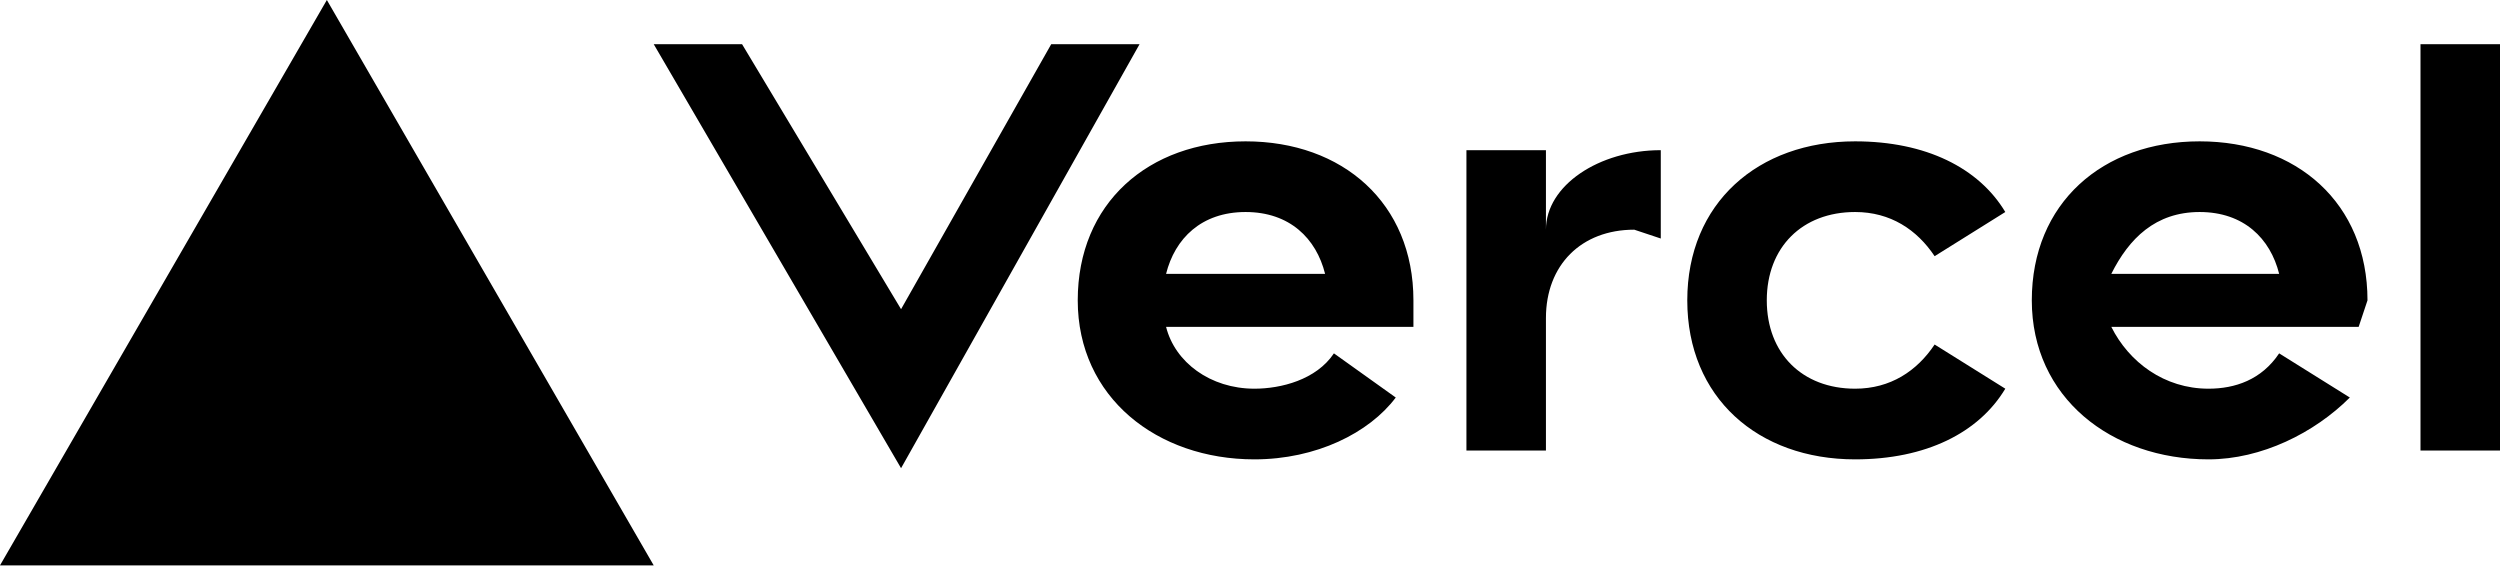
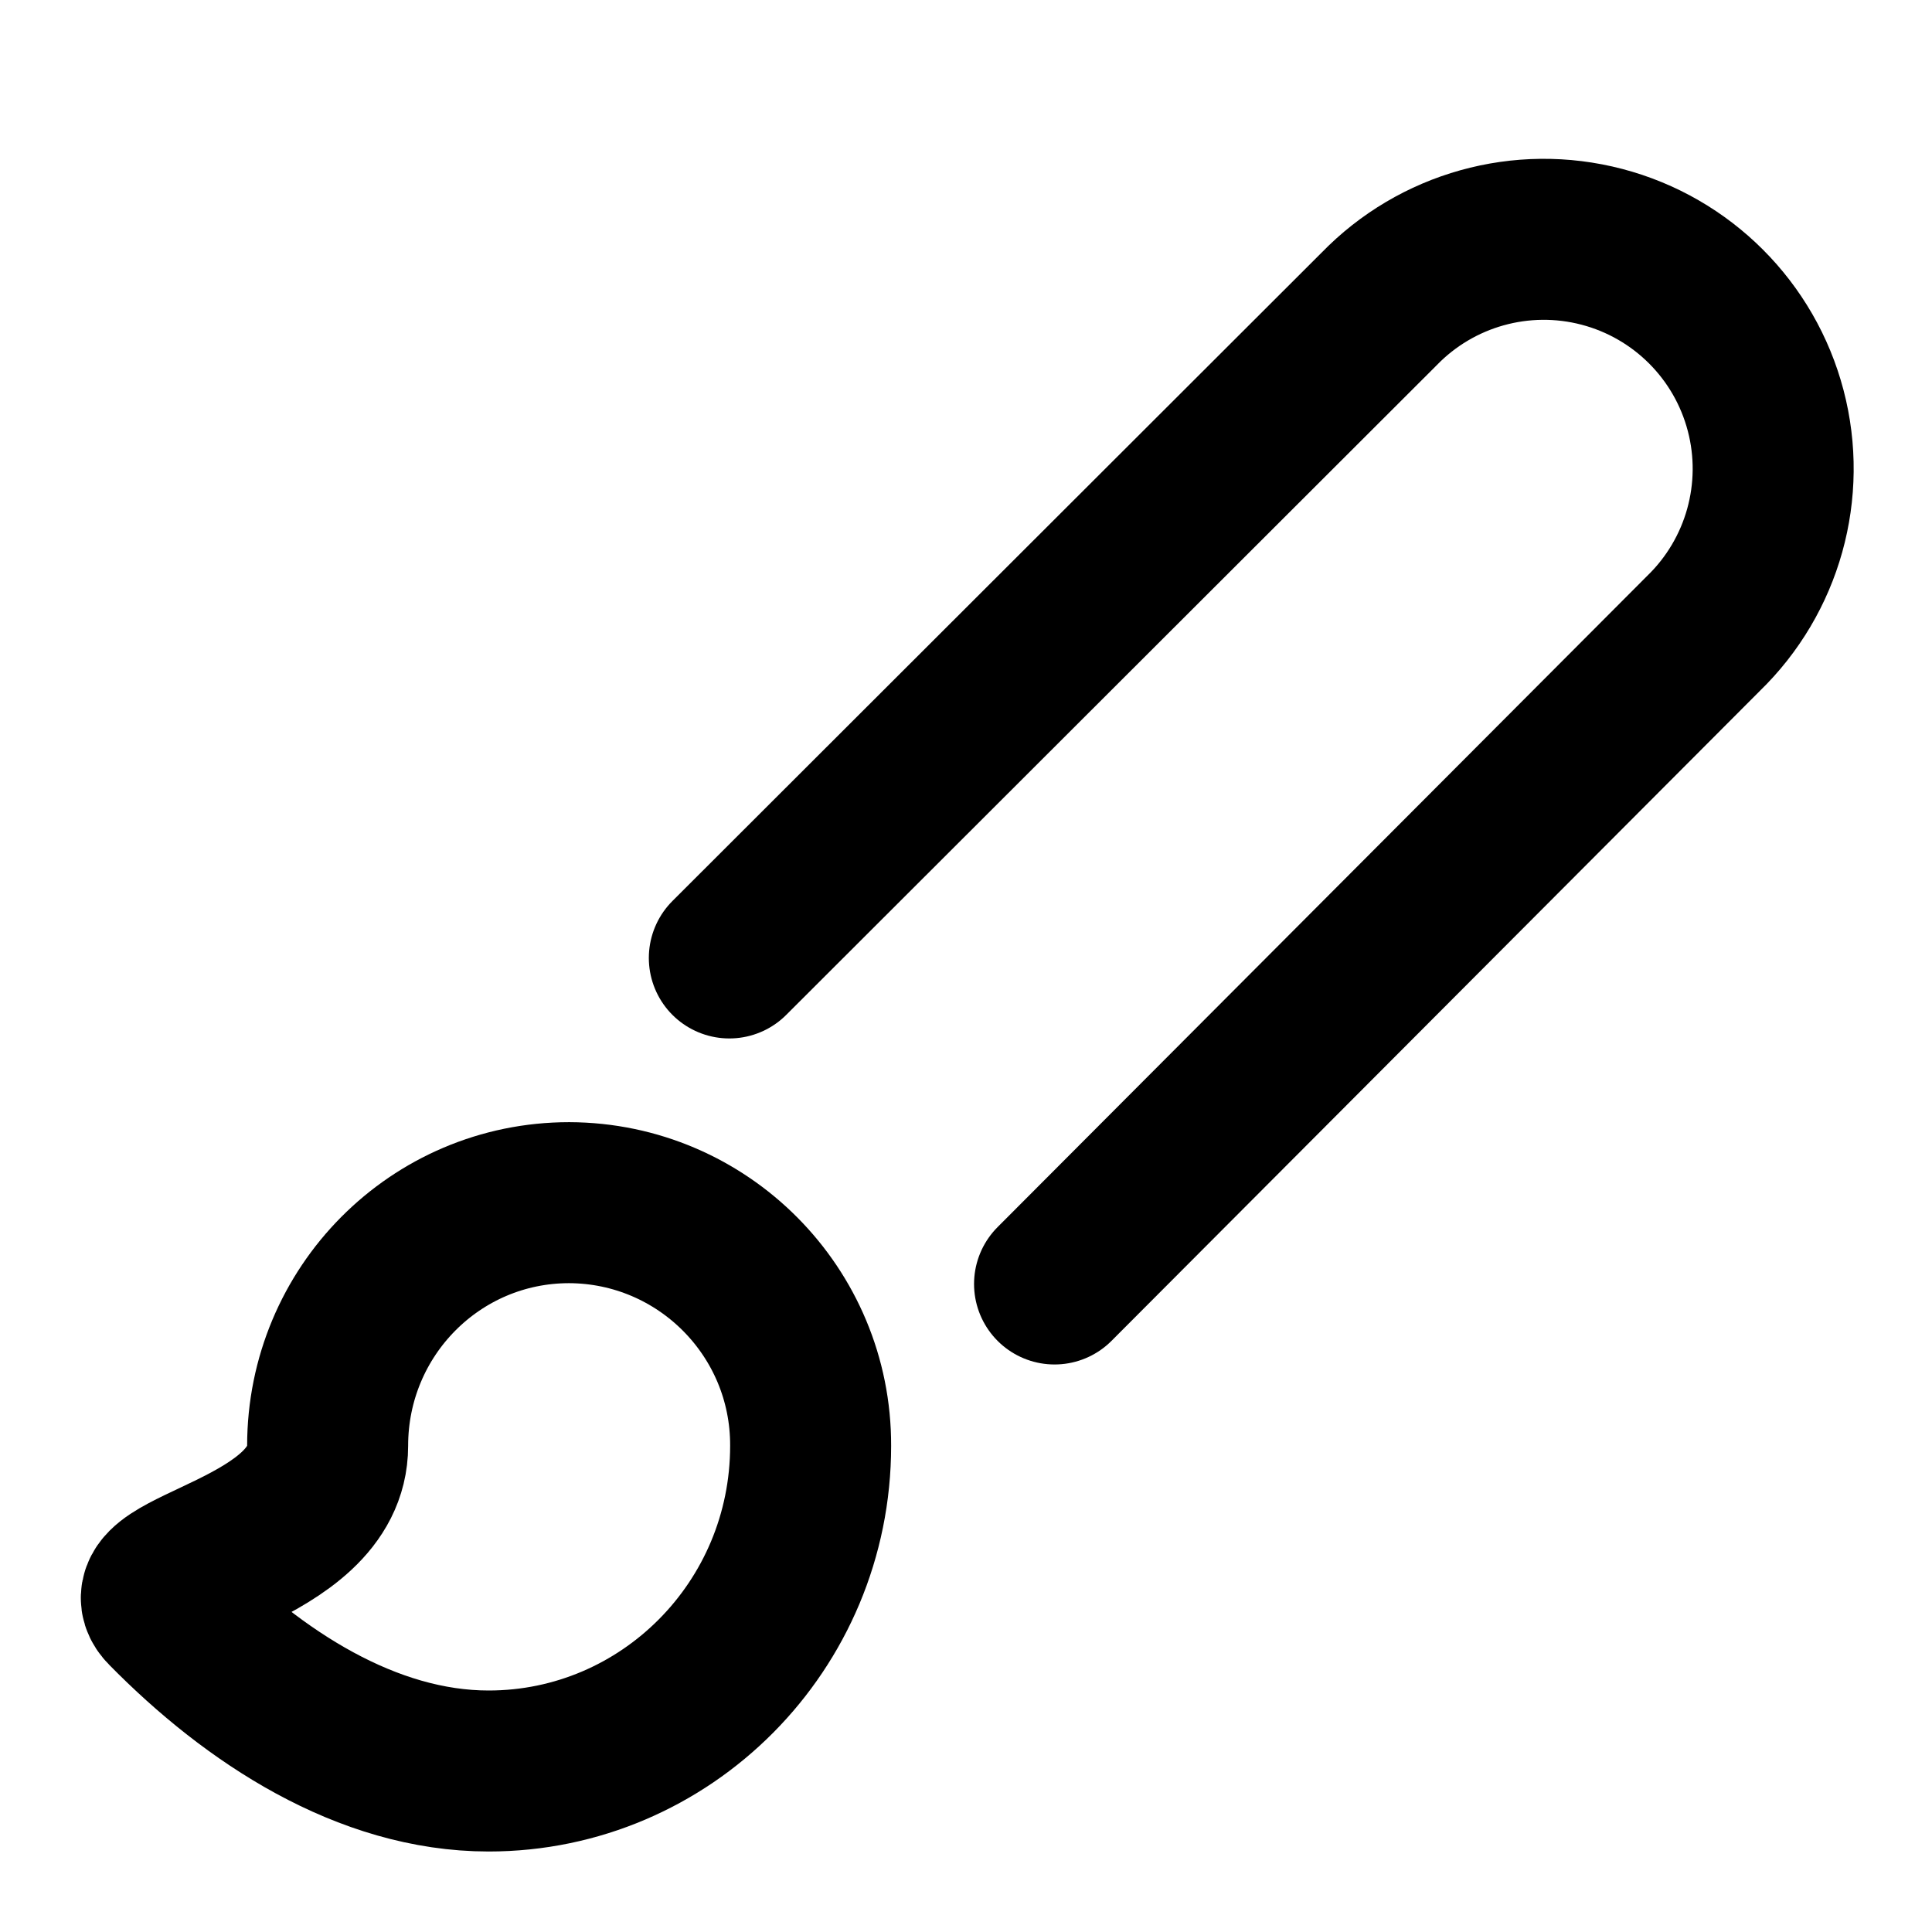
- <svg xmlns="http://www.w3.org/2000/svg" fill="none" viewBox="0 0 283 64">
-   <path fill="black" d="M141 16c-11 0-19 7-19 18s9 18 20 18c7 0 13-3 16-7l-7-5c-2 3-6 4-9 4-5 0-9-3-10-7h28v-3c0-11-8-18-19-18zm-9 15c1-4 4-7 9-7s8 3 9 7h-18zm117-15c-11 0-19 7-19 18s9 18 20 18c6 0 12-3 16-7l-8-5c-2 3-5 4-8 4-5 0-9-3-11-7h28l1-3c0-11-8-18-19-18zm-10 15c2-4 5-7 10-7s8 3 9 7h-19zm-39 3c0 6 4 10 10 10 4 0 7-2 9-5l8 5c-3 5-9 8-17 8-11 0-19-7-19-18s8-18 19-18c8 0 14 3 17 8l-8 5c-2-3-5-5-9-5-6 0-10 4-10 10zm83-29v46h-9V5h9zM37 0l37 64H0L37 0zm92 5-27 48L74 5h10l18 30 17-30h10zm59 12v10l-3-1c-6 0-10 4-10 10v15h-9V17h9v9c0-5 6-9 13-9z" />
+ <svg xmlns="http://www.w3.org/2000/svg" width="24" height="24" viewBox="0 0 24 24" fill="none" stroke="currentColor" stroke-width="2" stroke-linecap="round" stroke-linejoin="round" class="lucide lucide-brush">
+   <path d="m9.06 11.9 8.07-8.06a2.85 2.85 0 1 1 4.03 4.03l-8.06 8.08" />
+   <path d="M7.07 14.94c-1.66 0-3 1.35-3 3.02 0 1.33-2.5 1.52-2 2.02 1.08 1.1 2.49 2.02 4 2.02 2.2 0 4-1.8 4-4.04a3.01 3.01 0 0 0-3-3.02z" />
</svg>
